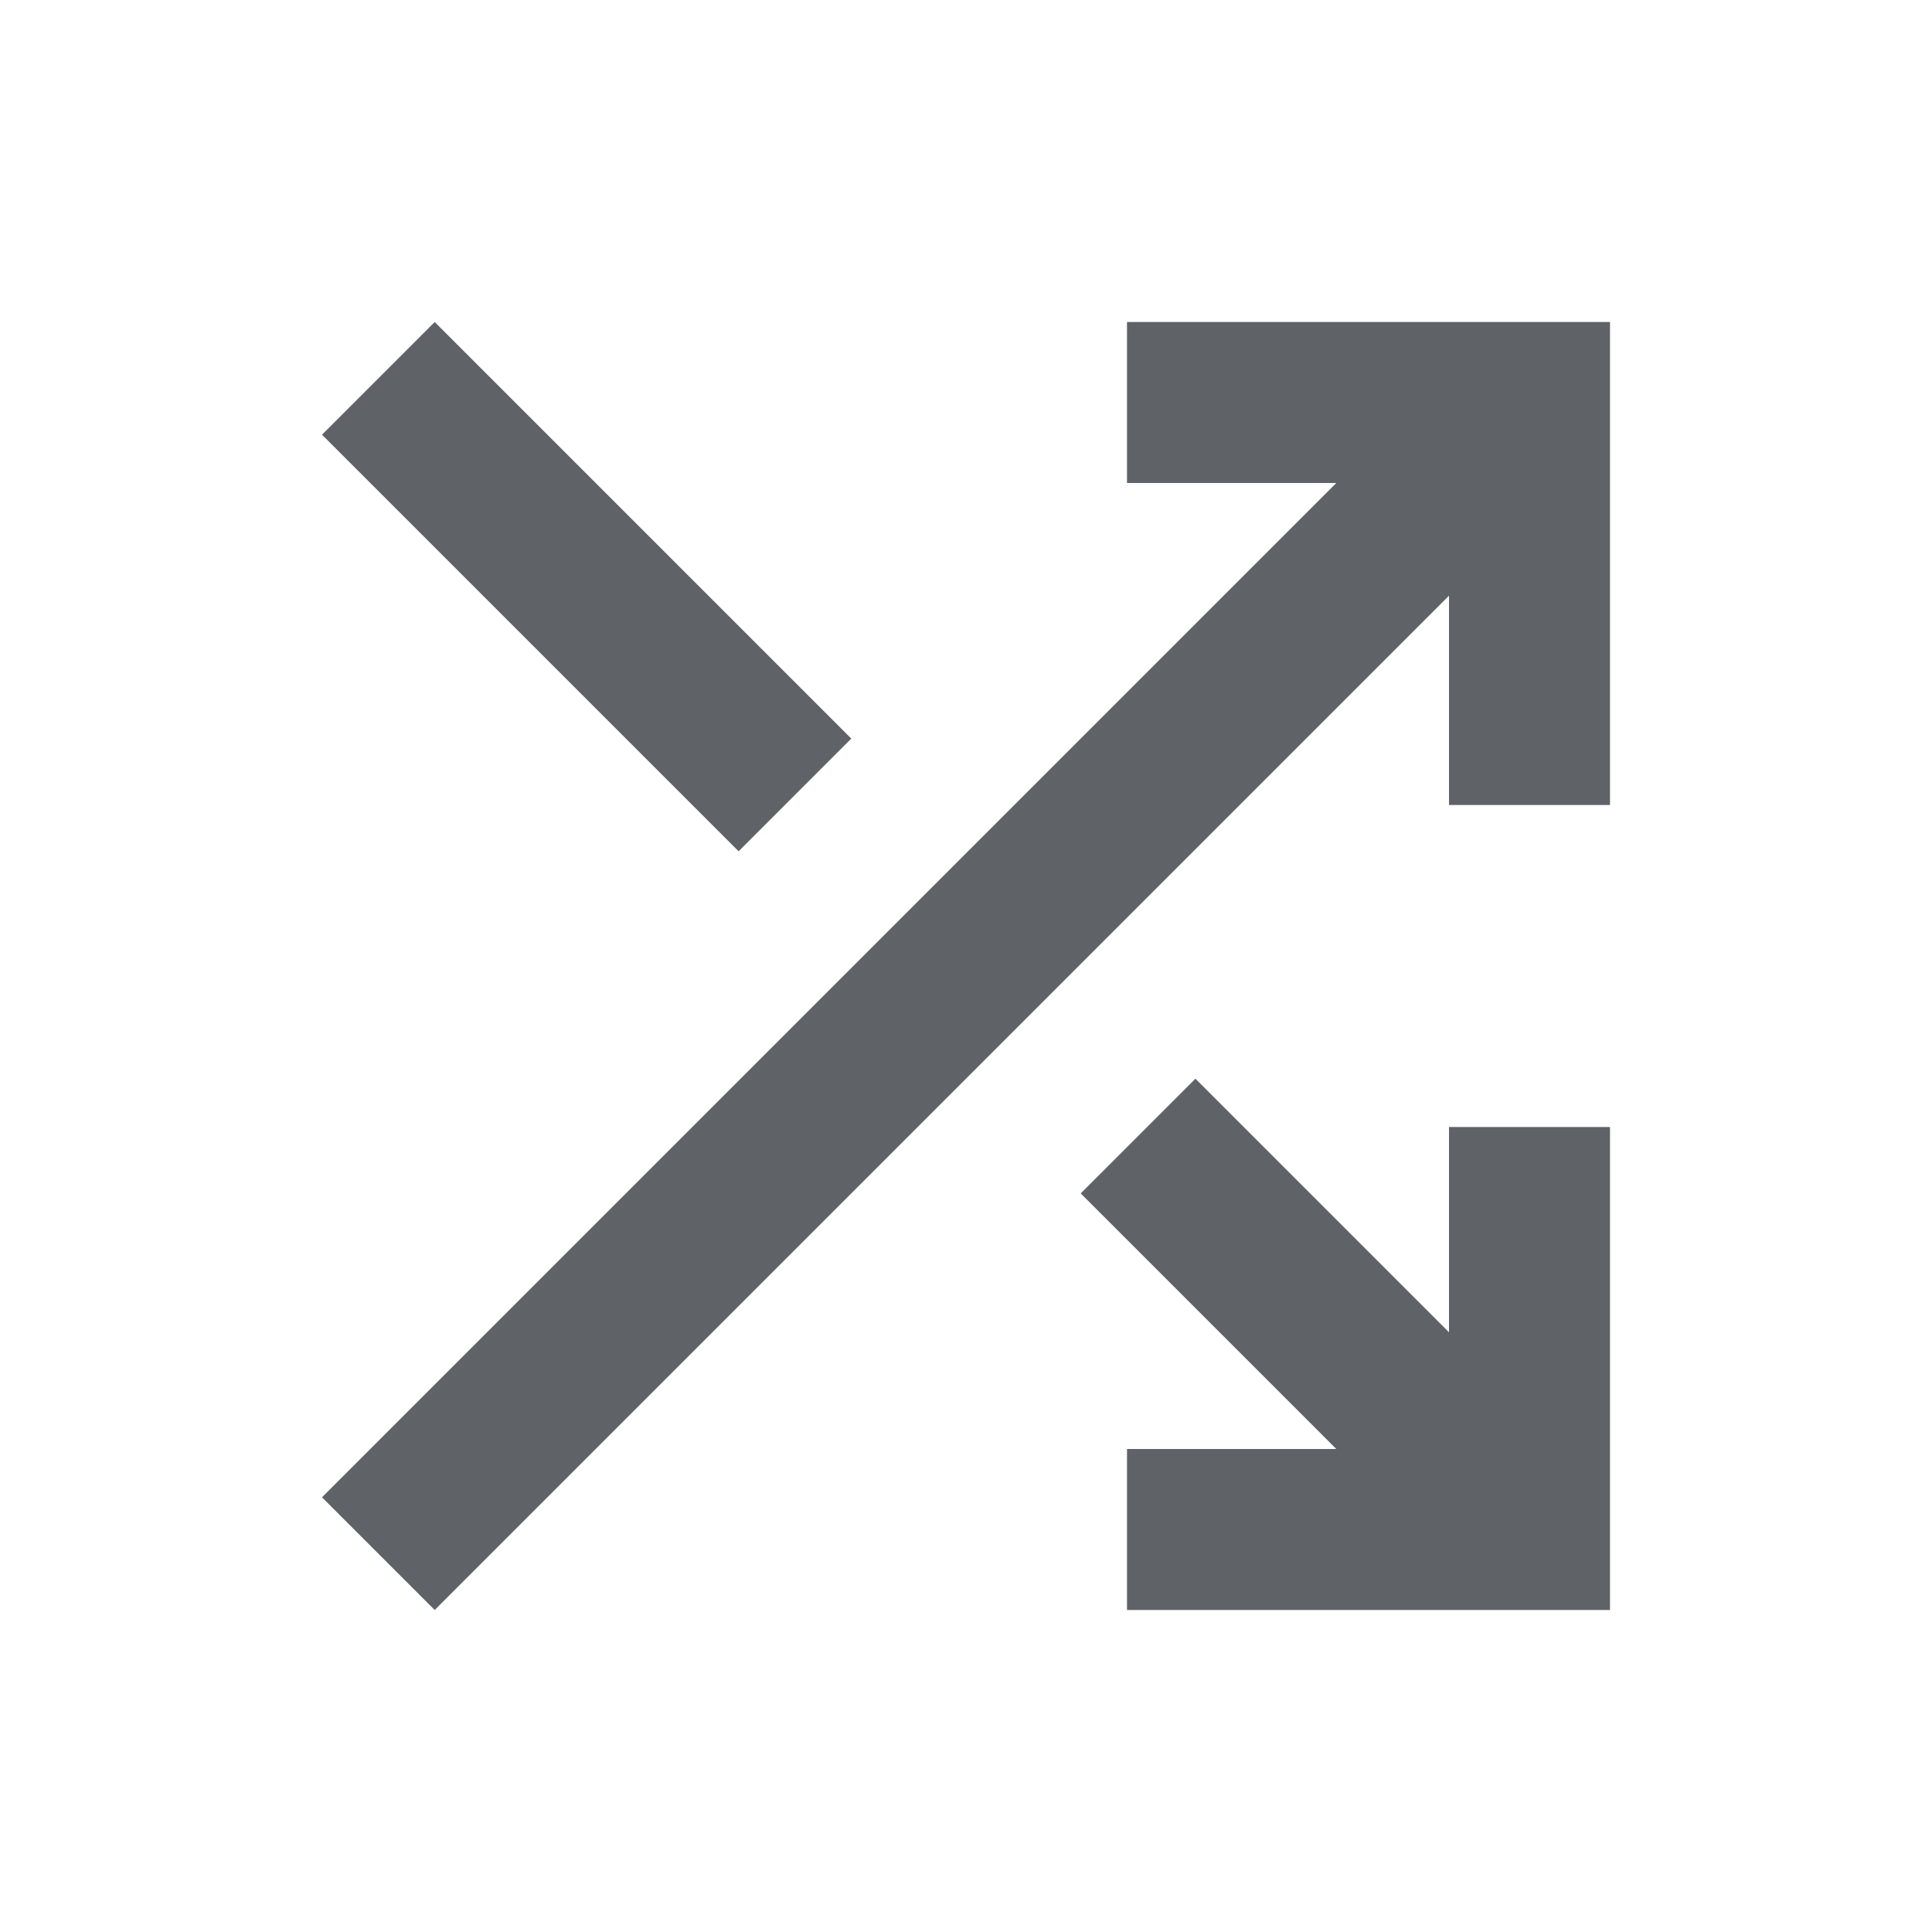
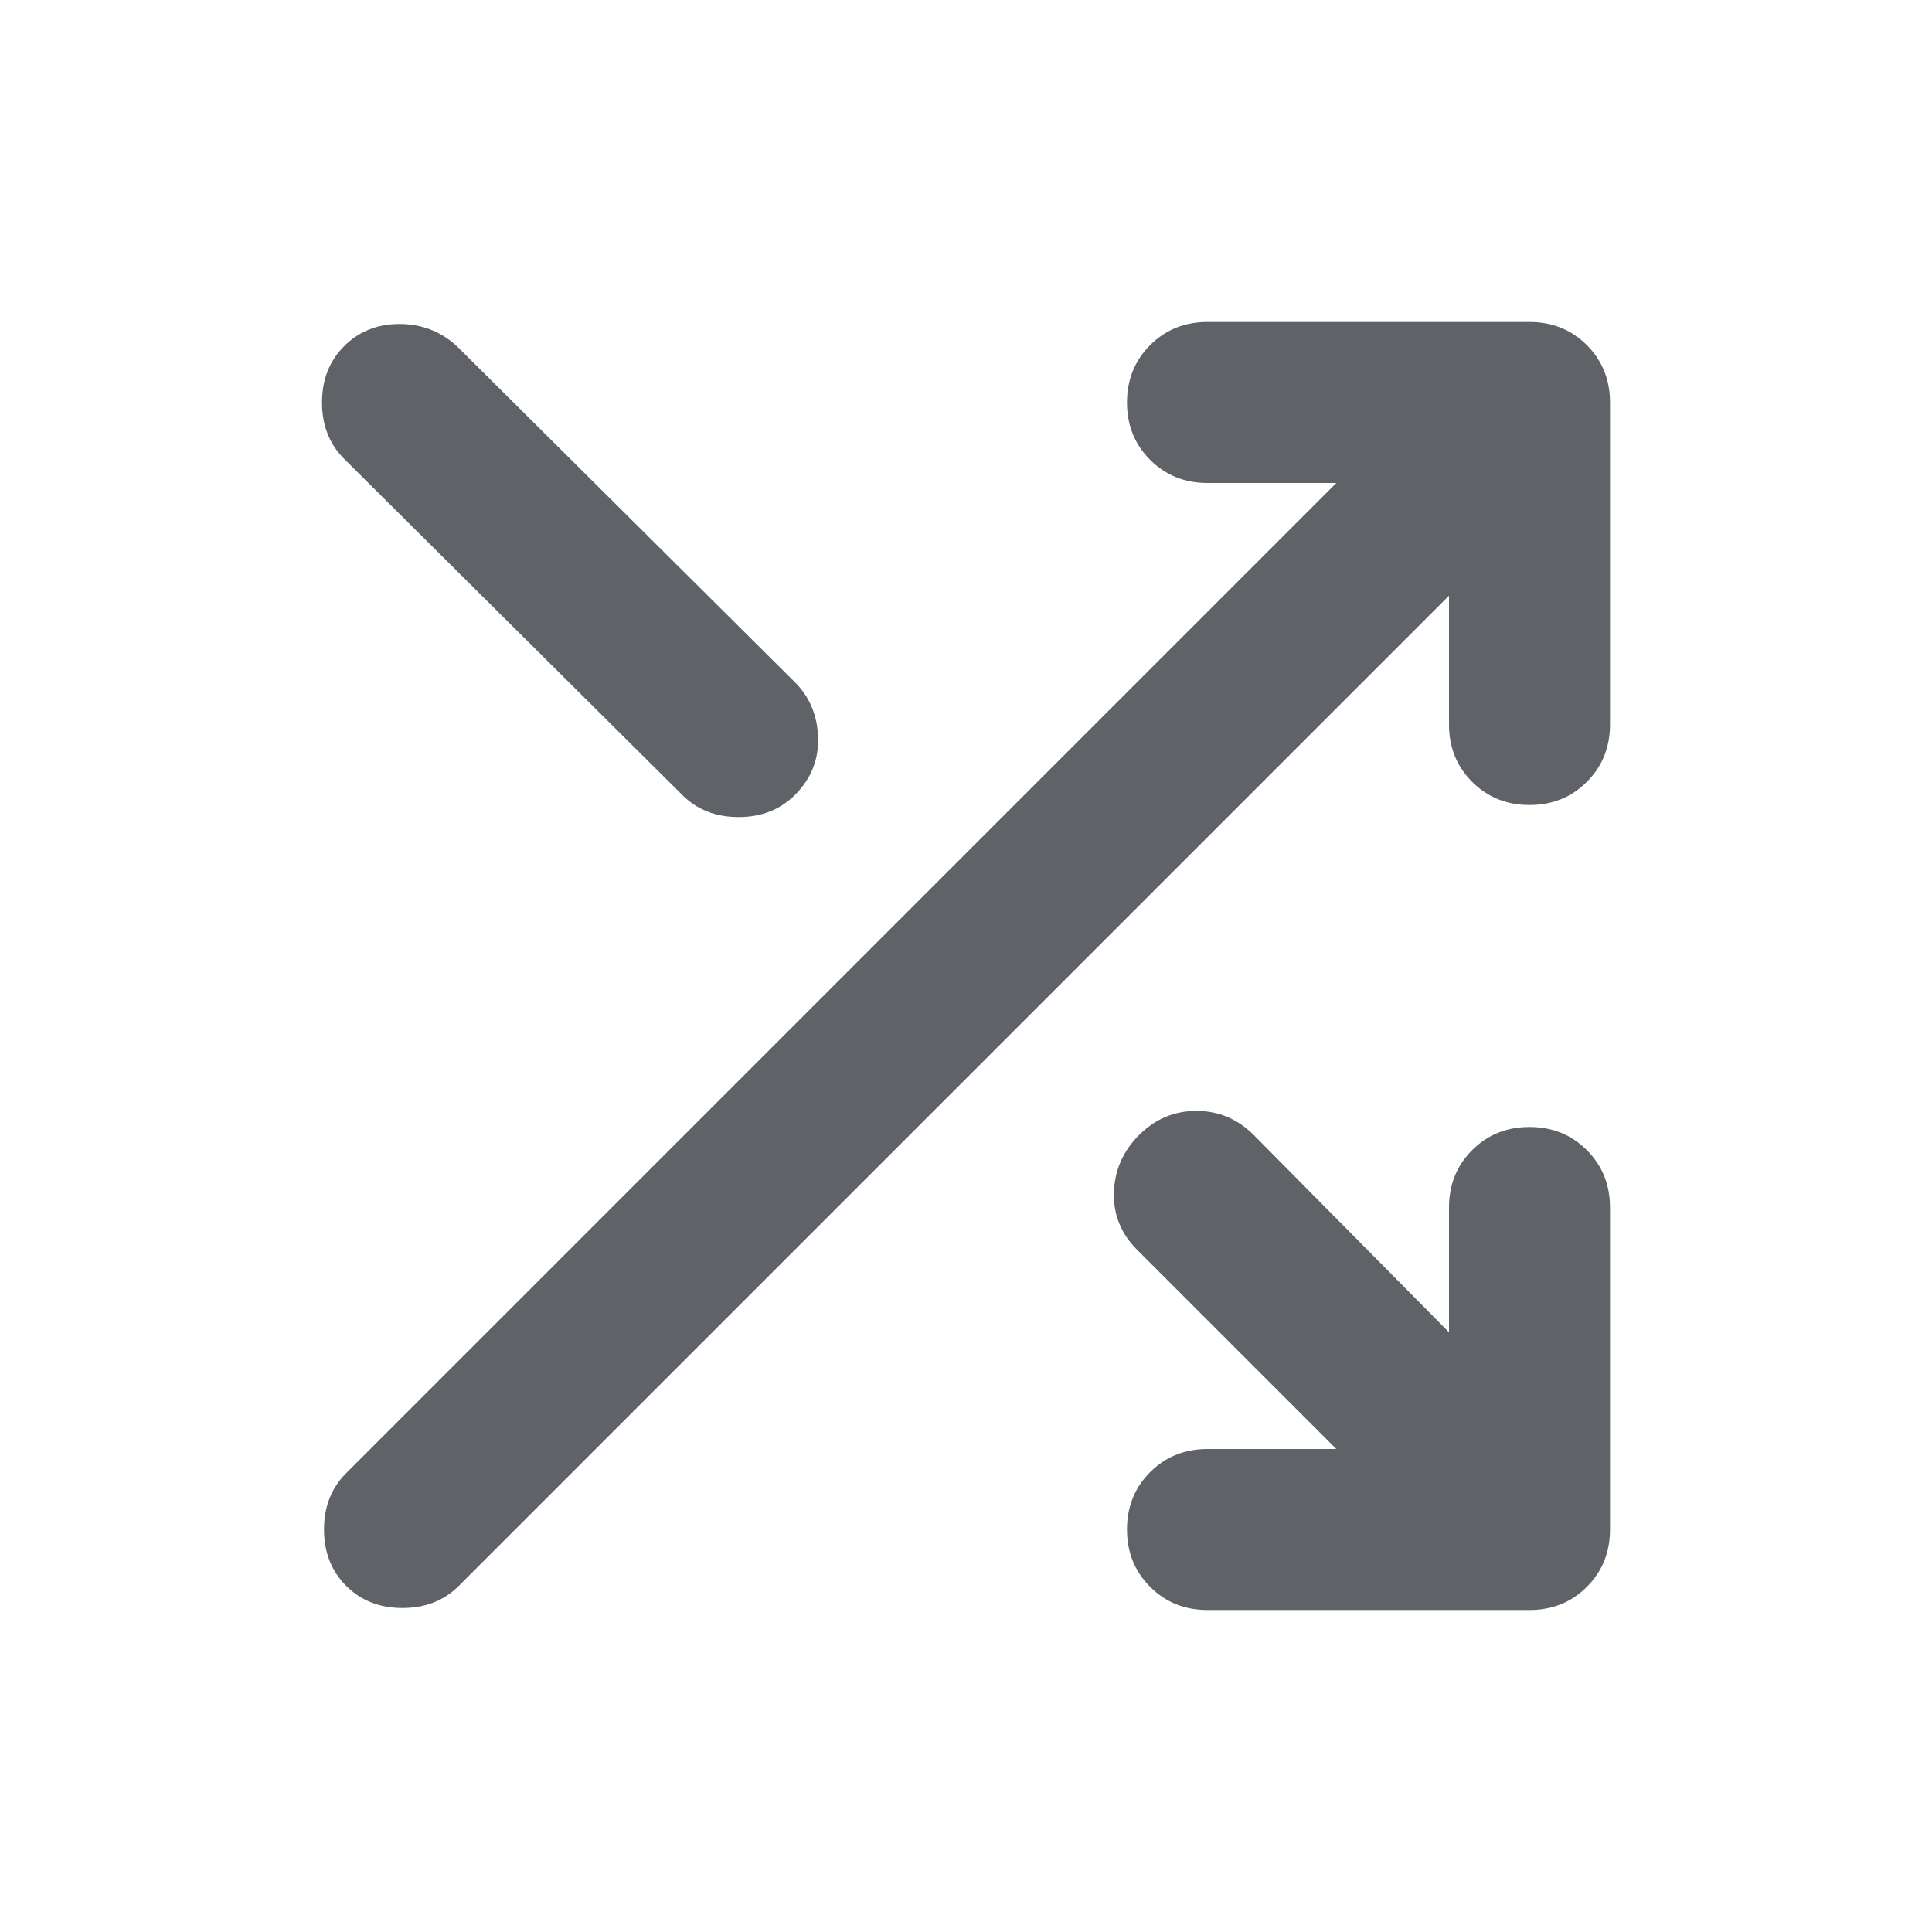
<svg xmlns="http://www.w3.org/2000/svg" height="24px" viewBox="0 -960 960 960" width="24px" fill="#5f6368">
-   <path d="M560-160v-80h104L537-367l57-57 126 126v-102h80v240H560Zm-344 0-56-56 504-504H560v-80h240v240h-80v-104L216-160Zm151-377L160-744l56-56 207 207-56 56Z" />
+   <path d="M600-160q-17 0-28.5-11.5T560-200q0-17 11.5-28.5T600-240h64l-99-99q-12-12-11.5-28.5T566-396q12-12 28.5-12t28.5 12l97 98v-62q0-17 11.5-28.5T760-400q17 0 28.5 11.5T800-360v160q0 17-11.5 28.5T760-160H600Zm-428-12q-11-11-11-28t11-28l492-492h-64q-17 0-28.5-11.5T560-760q0-17 11.5-28.5T600-800h160q17 0 28.5 11.5T800-760v160q0 17-11.5 28.5T760-560q-17 0-28.5-11.5T720-600v-64L228-172q-11 11-28 11t-28-11Zm-1-560q-11-11-11-28t11-28q11-11 27.5-11t28.5 11l168 167q11 11 11.5 27.5T395-565q-11 11-28 11t-28-11L171-732Z" />
</svg>
